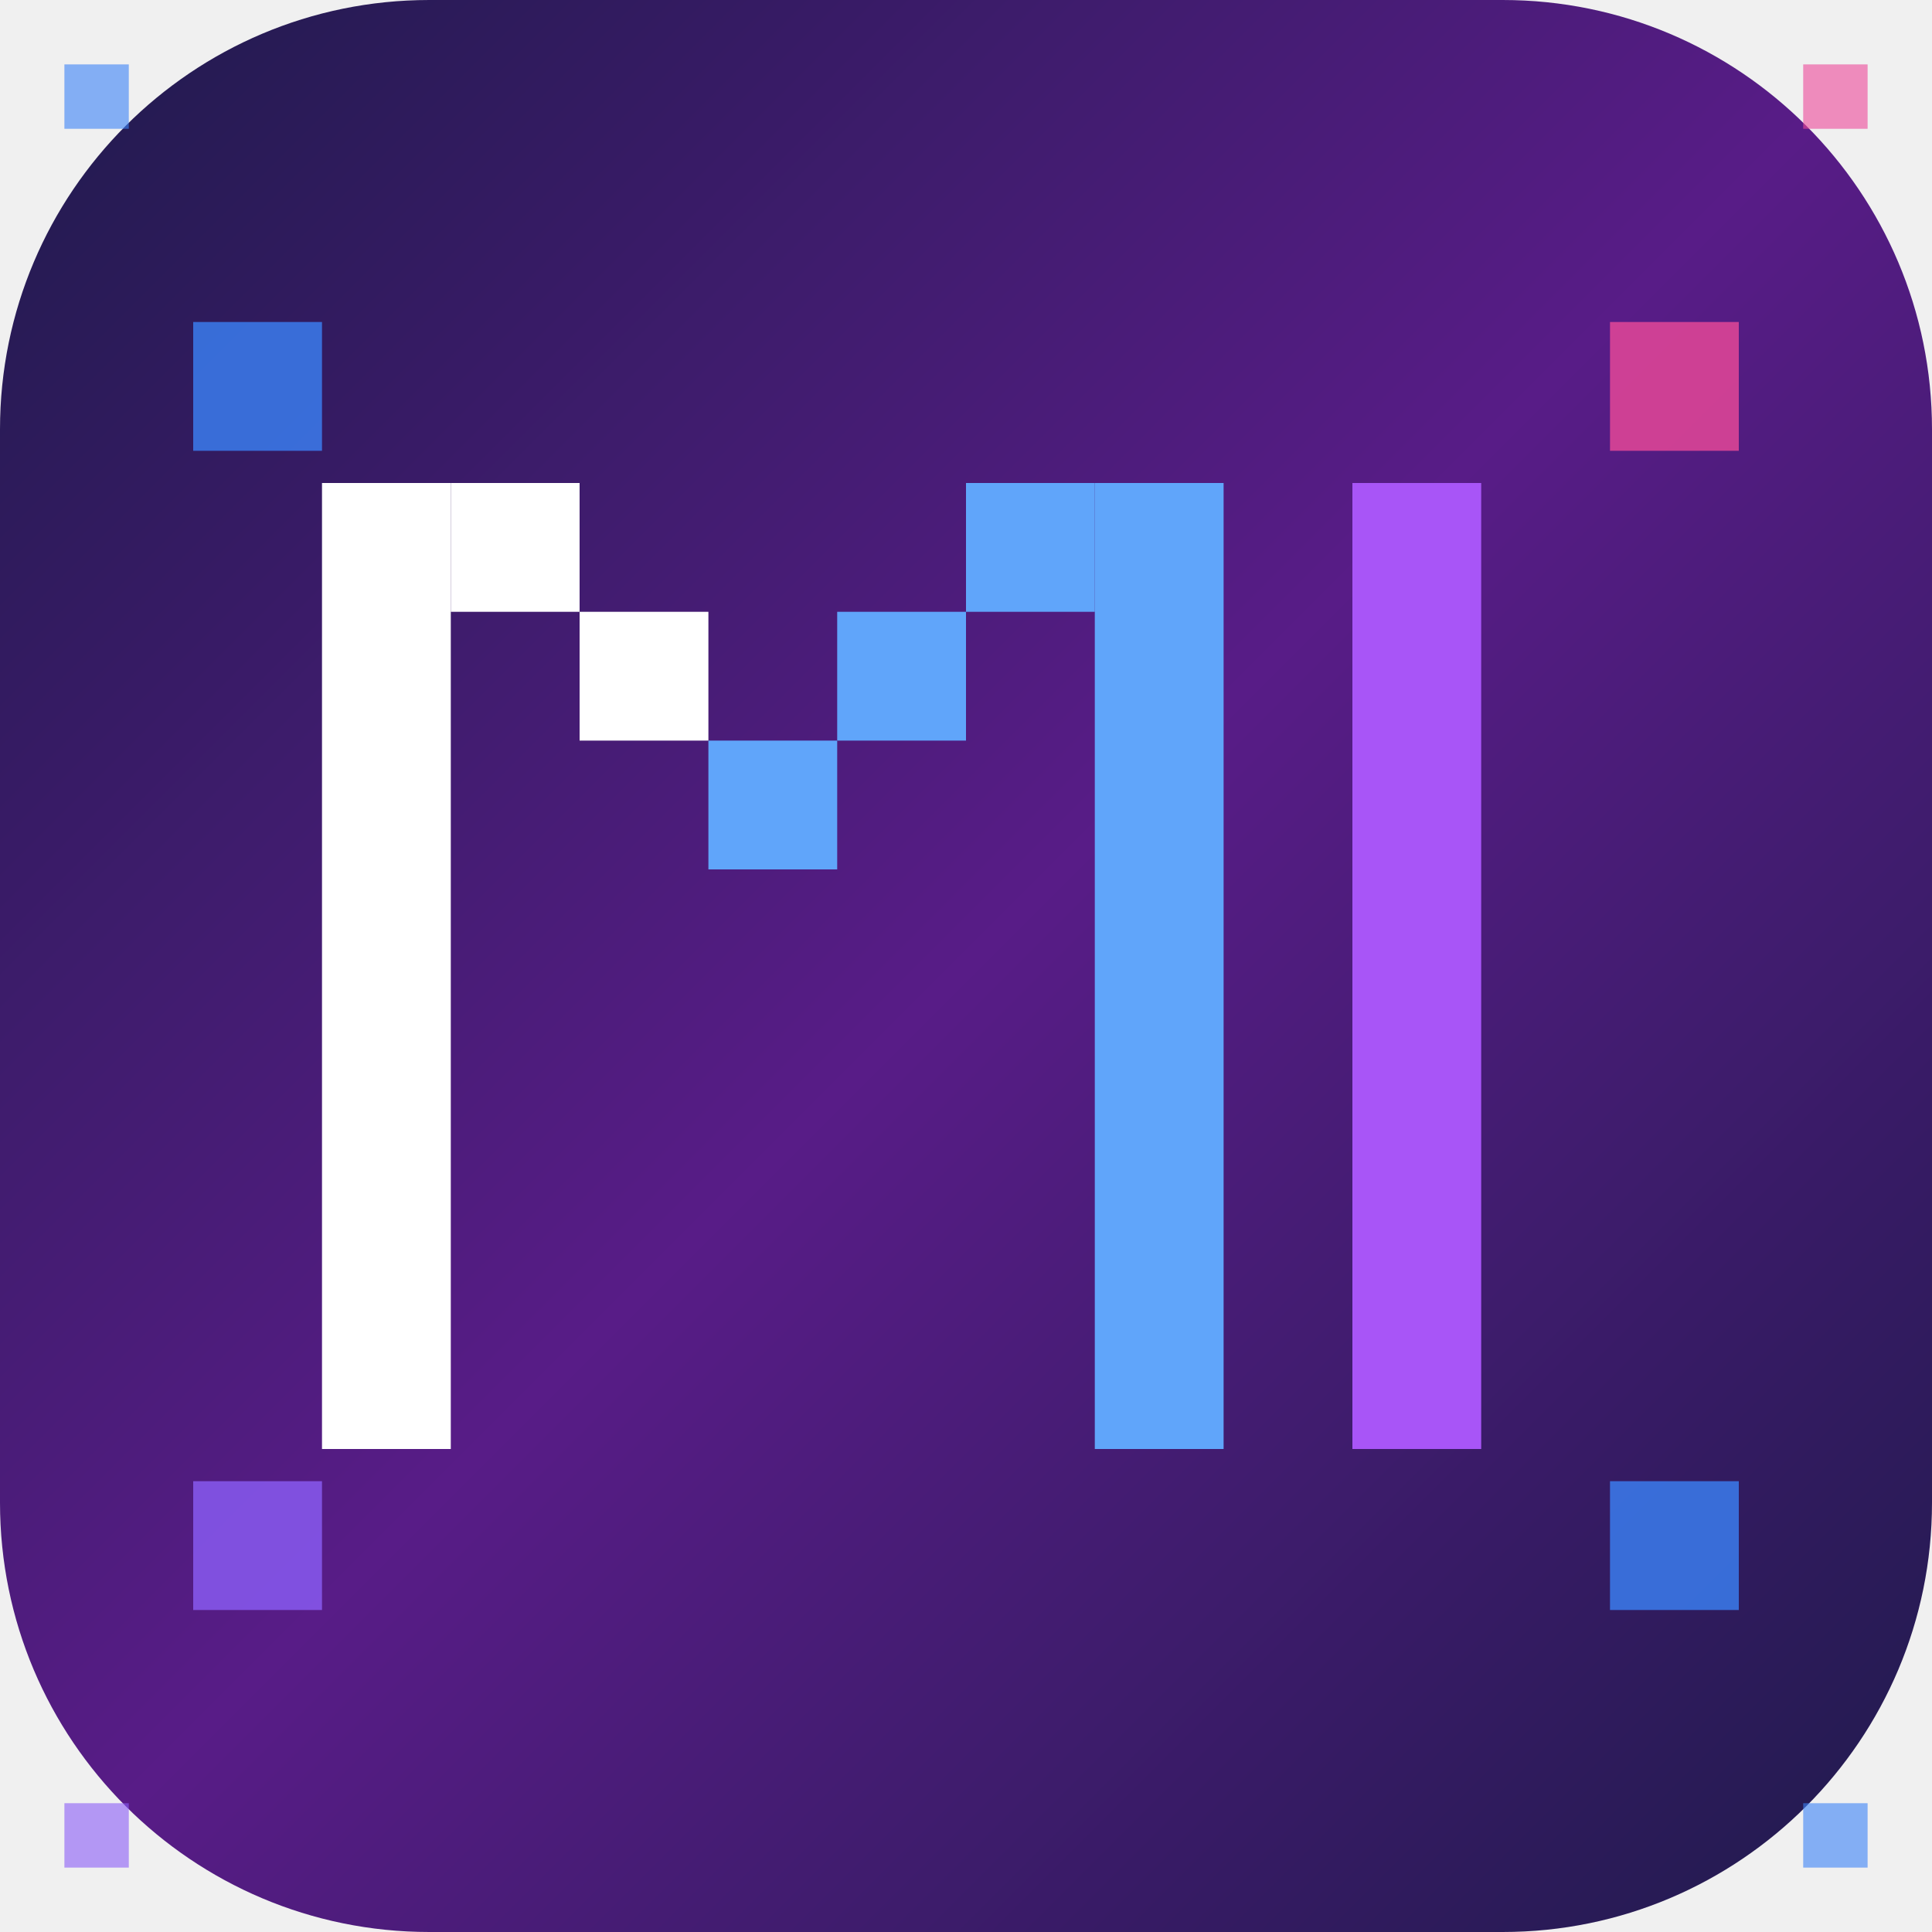
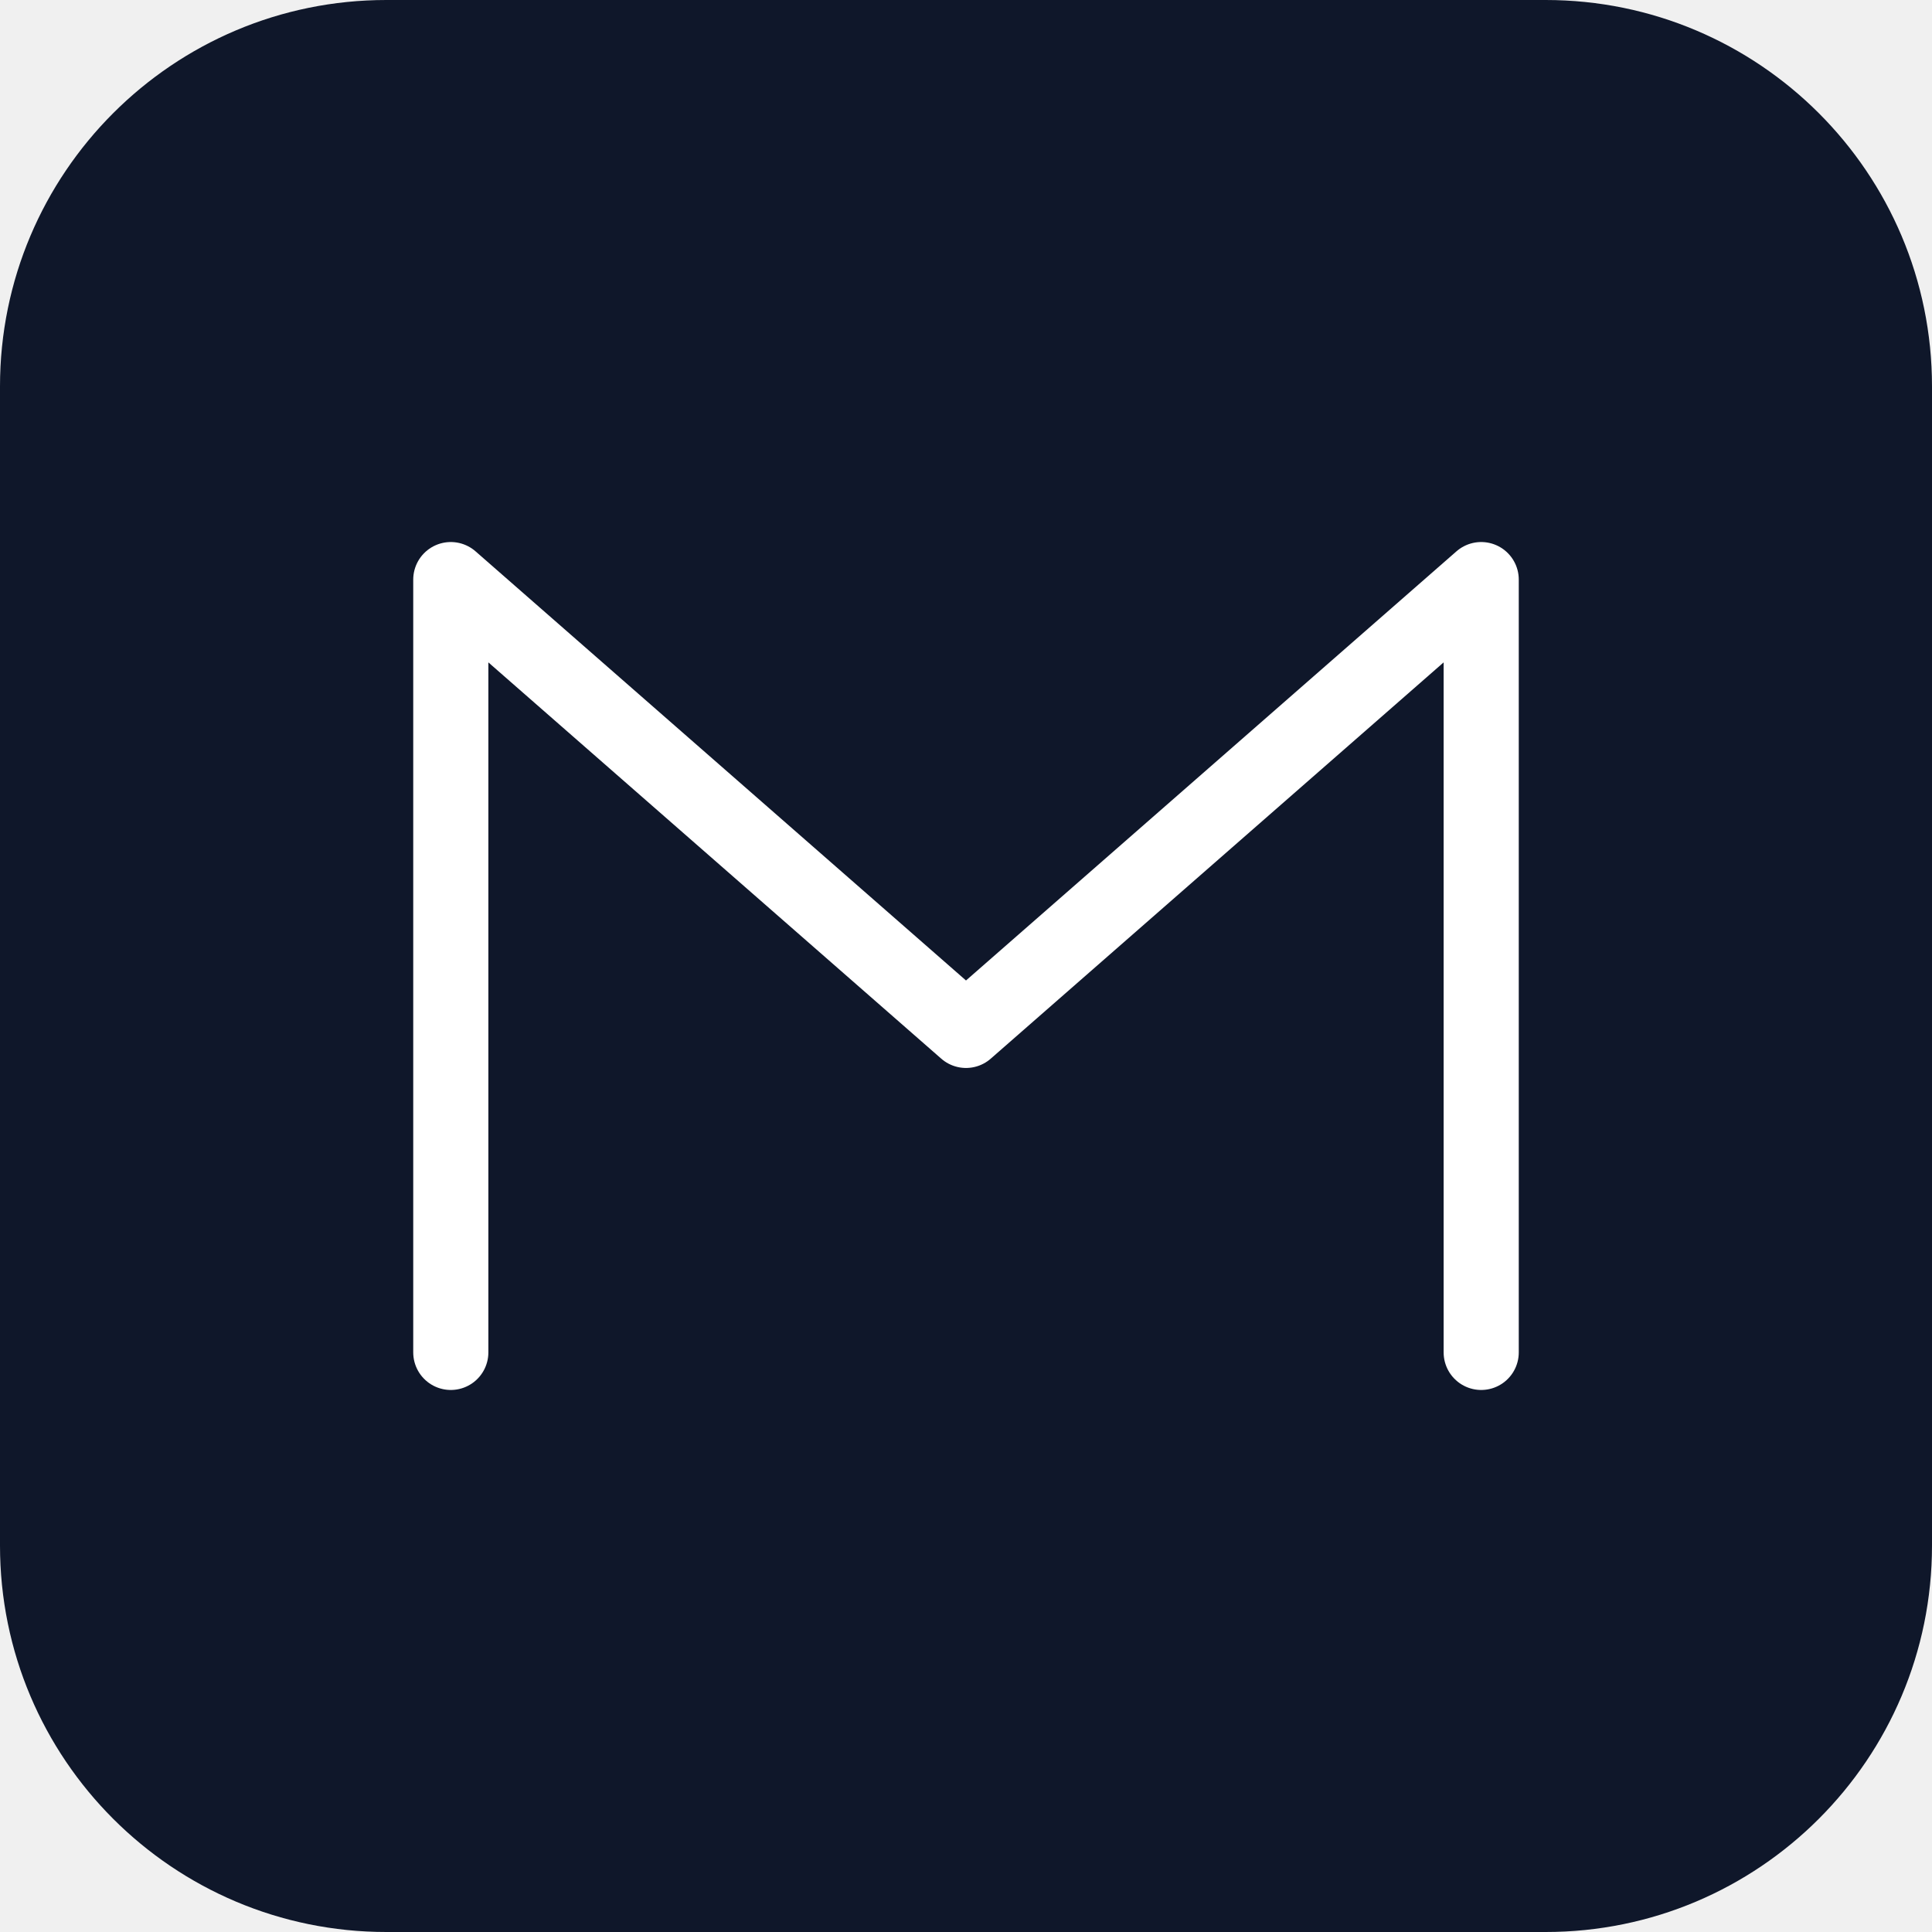
<svg xmlns="http://www.w3.org/2000/svg" width="180" height="180" viewBox="0 0 180 180" fill="none">
-   <rect width="180" height="180" rx="40" fill="url(#gradient)" />
-   <rect x="30" y="45" width="12" height="90" fill="#ffffff" />
-   <rect x="42" y="45" width="12" height="12" fill="#ffffff" />
-   <rect x="54" y="57" width="12" height="12" fill="#ffffff" />
-   <rect x="66" y="69" width="12" height="12" fill="#60a5fa" />
-   <rect x="78" y="57" width="12" height="12" fill="#60a5fa" />
-   <rect x="90" y="45" width="12" height="12" fill="#60a5fa" />
-   <rect x="102" y="45" width="12" height="90" fill="#60a5fa" />
-   <rect x="126" y="45" width="12" height="90" fill="#a855f7" />
-   <rect x="18" y="30" width="12" height="12" fill="#3b82f6" opacity="0.8" />
-   <rect x="150" y="30" width="12" height="12" fill="#ec4899" opacity="0.8" />
-   <rect x="18" y="138" width="12" height="12" fill="#8b5cf6" opacity="0.8" />
-   <rect x="150" y="138" width="12" height="12" fill="#3b82f6" opacity="0.8" />
-   <rect x="6" y="6" width="6" height="6" fill="#3b82f6" opacity="0.6" />
-   <rect x="168" y="6" width="6" height="6" fill="#ec4899" opacity="0.6" />
-   <rect x="6" y="168" width="6" height="6" fill="#8b5cf6" opacity="0.6" />
-   <rect x="168" y="168" width="6" height="6" fill="#3b82f6" opacity="0.6" />
-   <defs>
-     <linearGradient id="gradient" x1="0%" y1="0%" x2="100%" y2="100%">
-       <stop offset="0%" style="stop-color:#1e1b4b;stop-opacity:1" />
-       <stop offset="50%" style="stop-color:#581c87;stop-opacity:1" />
-       <stop offset="100%" style="stop-color:#1e1b4b;stop-opacity:1" />
-     </linearGradient>
-   </defs>
+   <rect width="180" height="180" rx="36" fill="#0f172a" />
+   <path d="M42 126 V54 L90 96 L138 54 V126" stroke="#ffffff" stroke-width="7" stroke-linecap="round" stroke-linejoin="round" fill="none" />
</svg>
